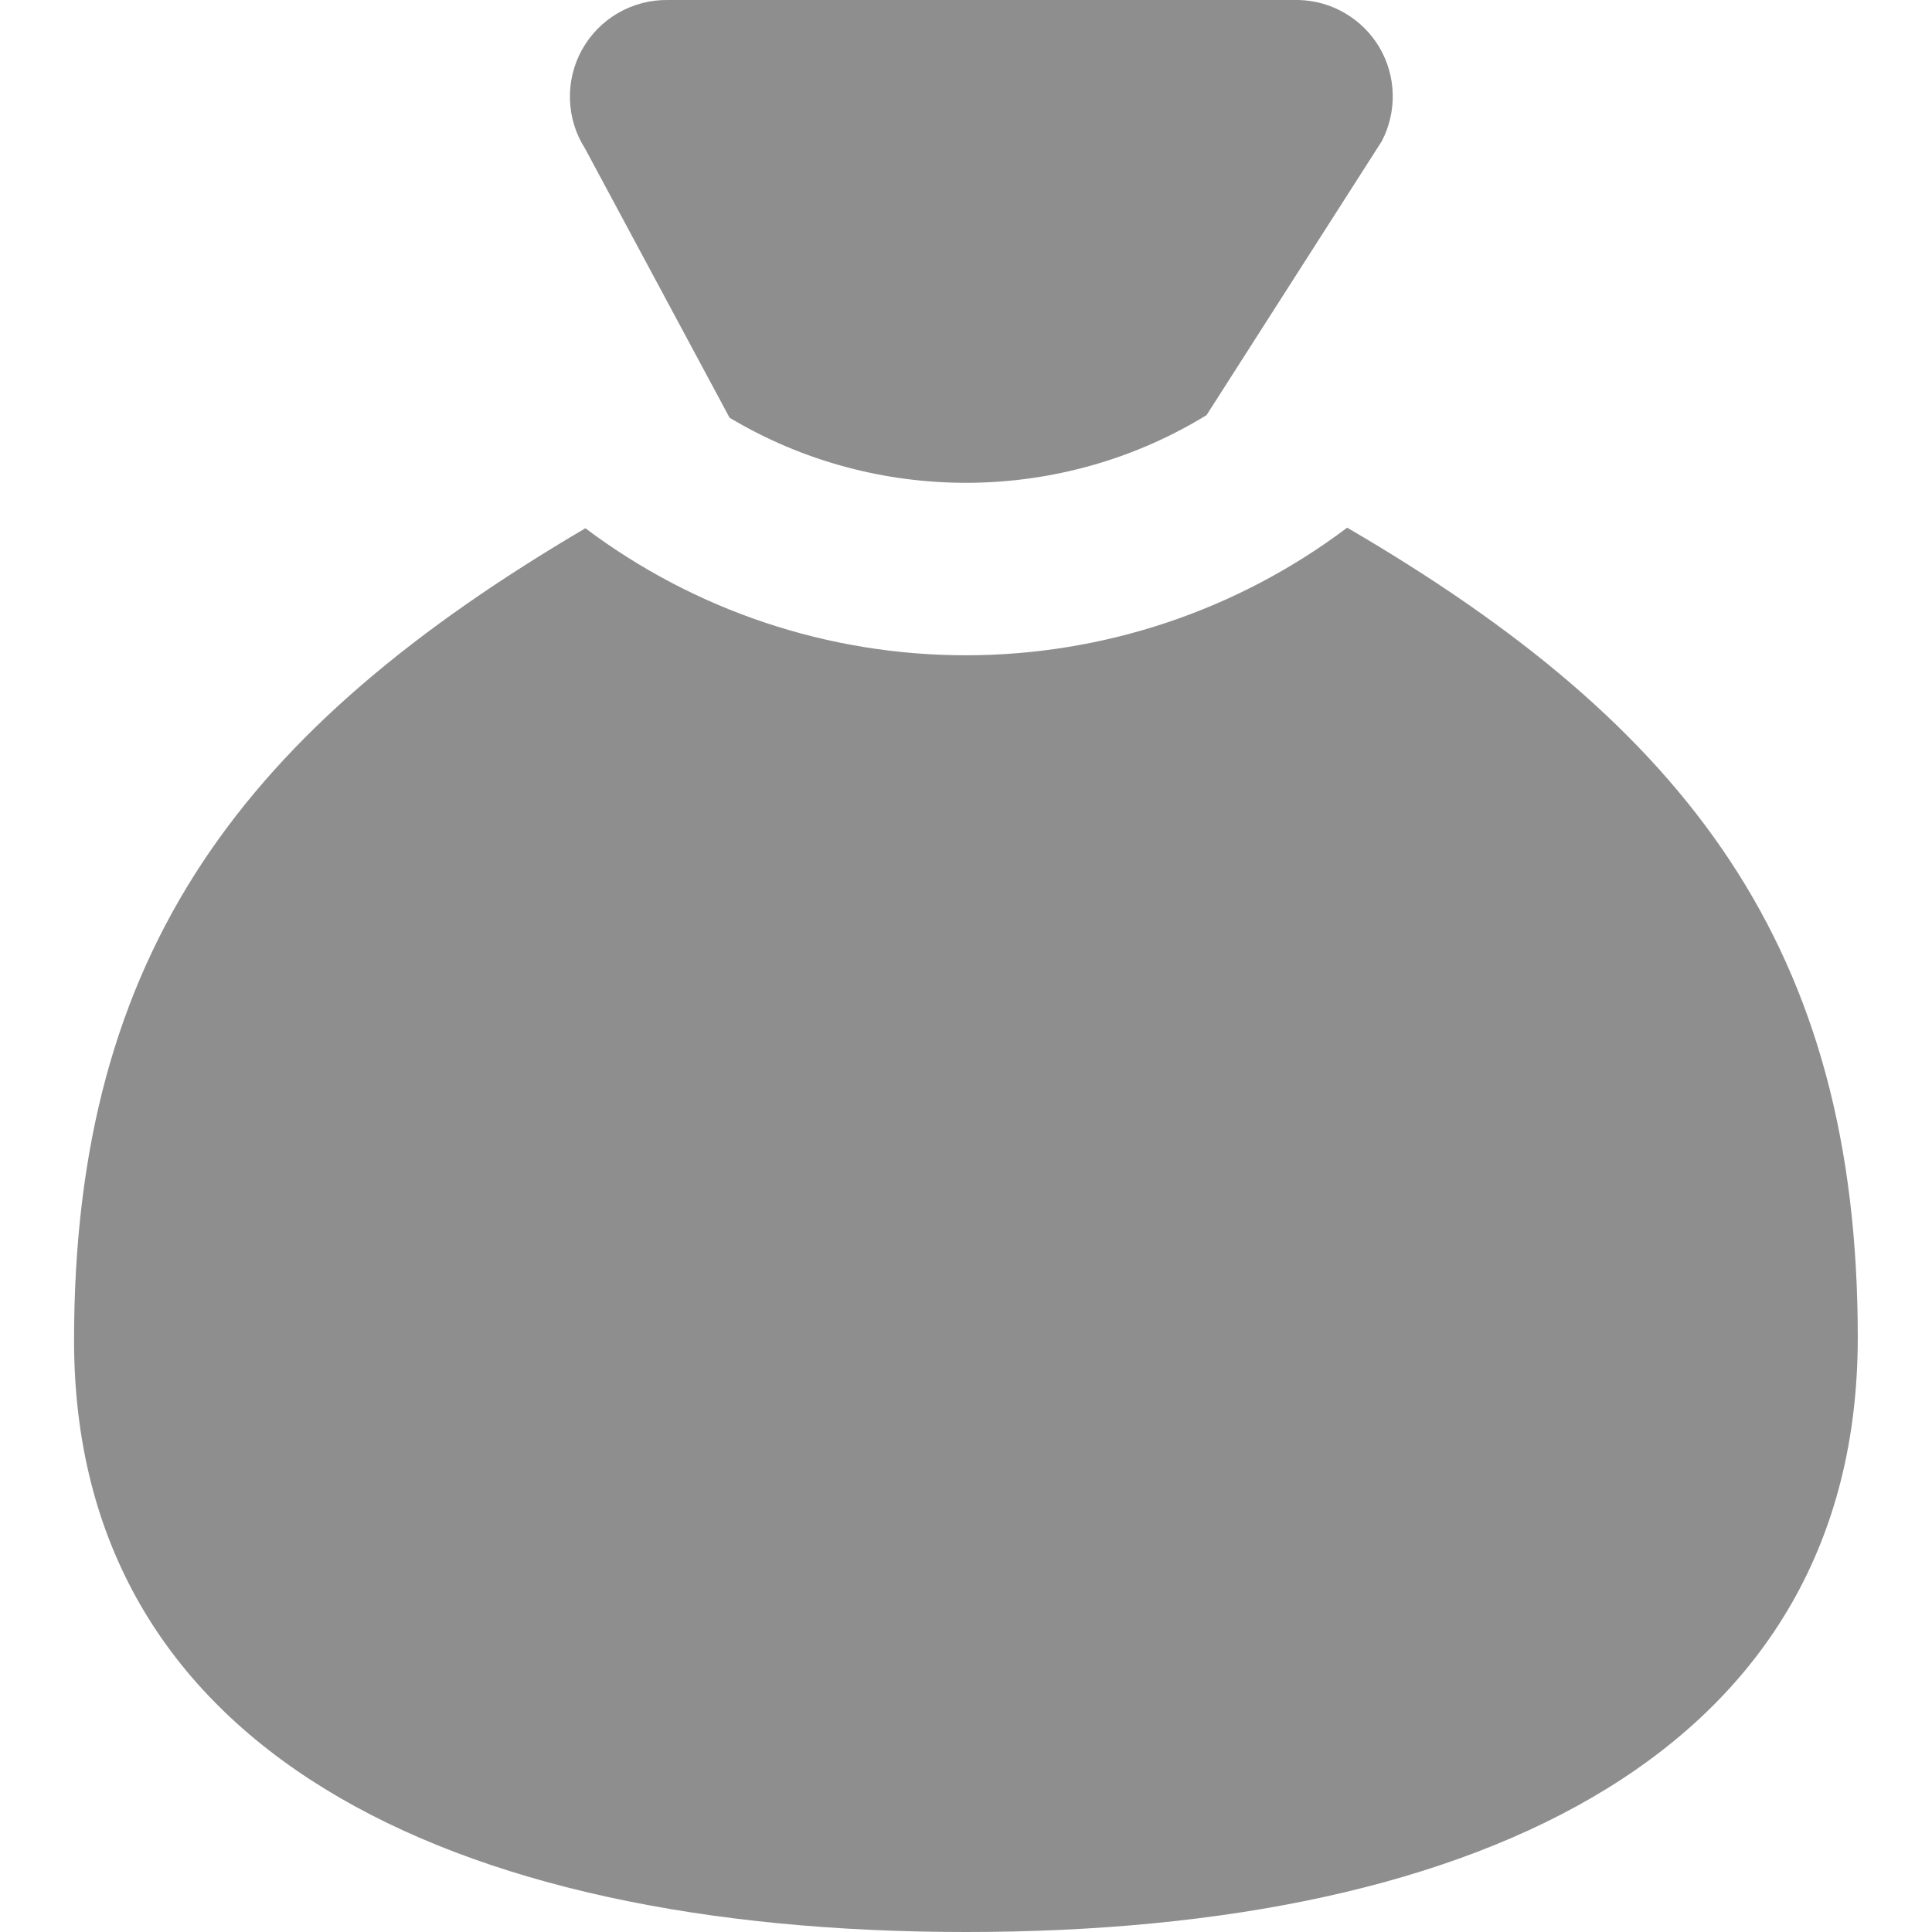
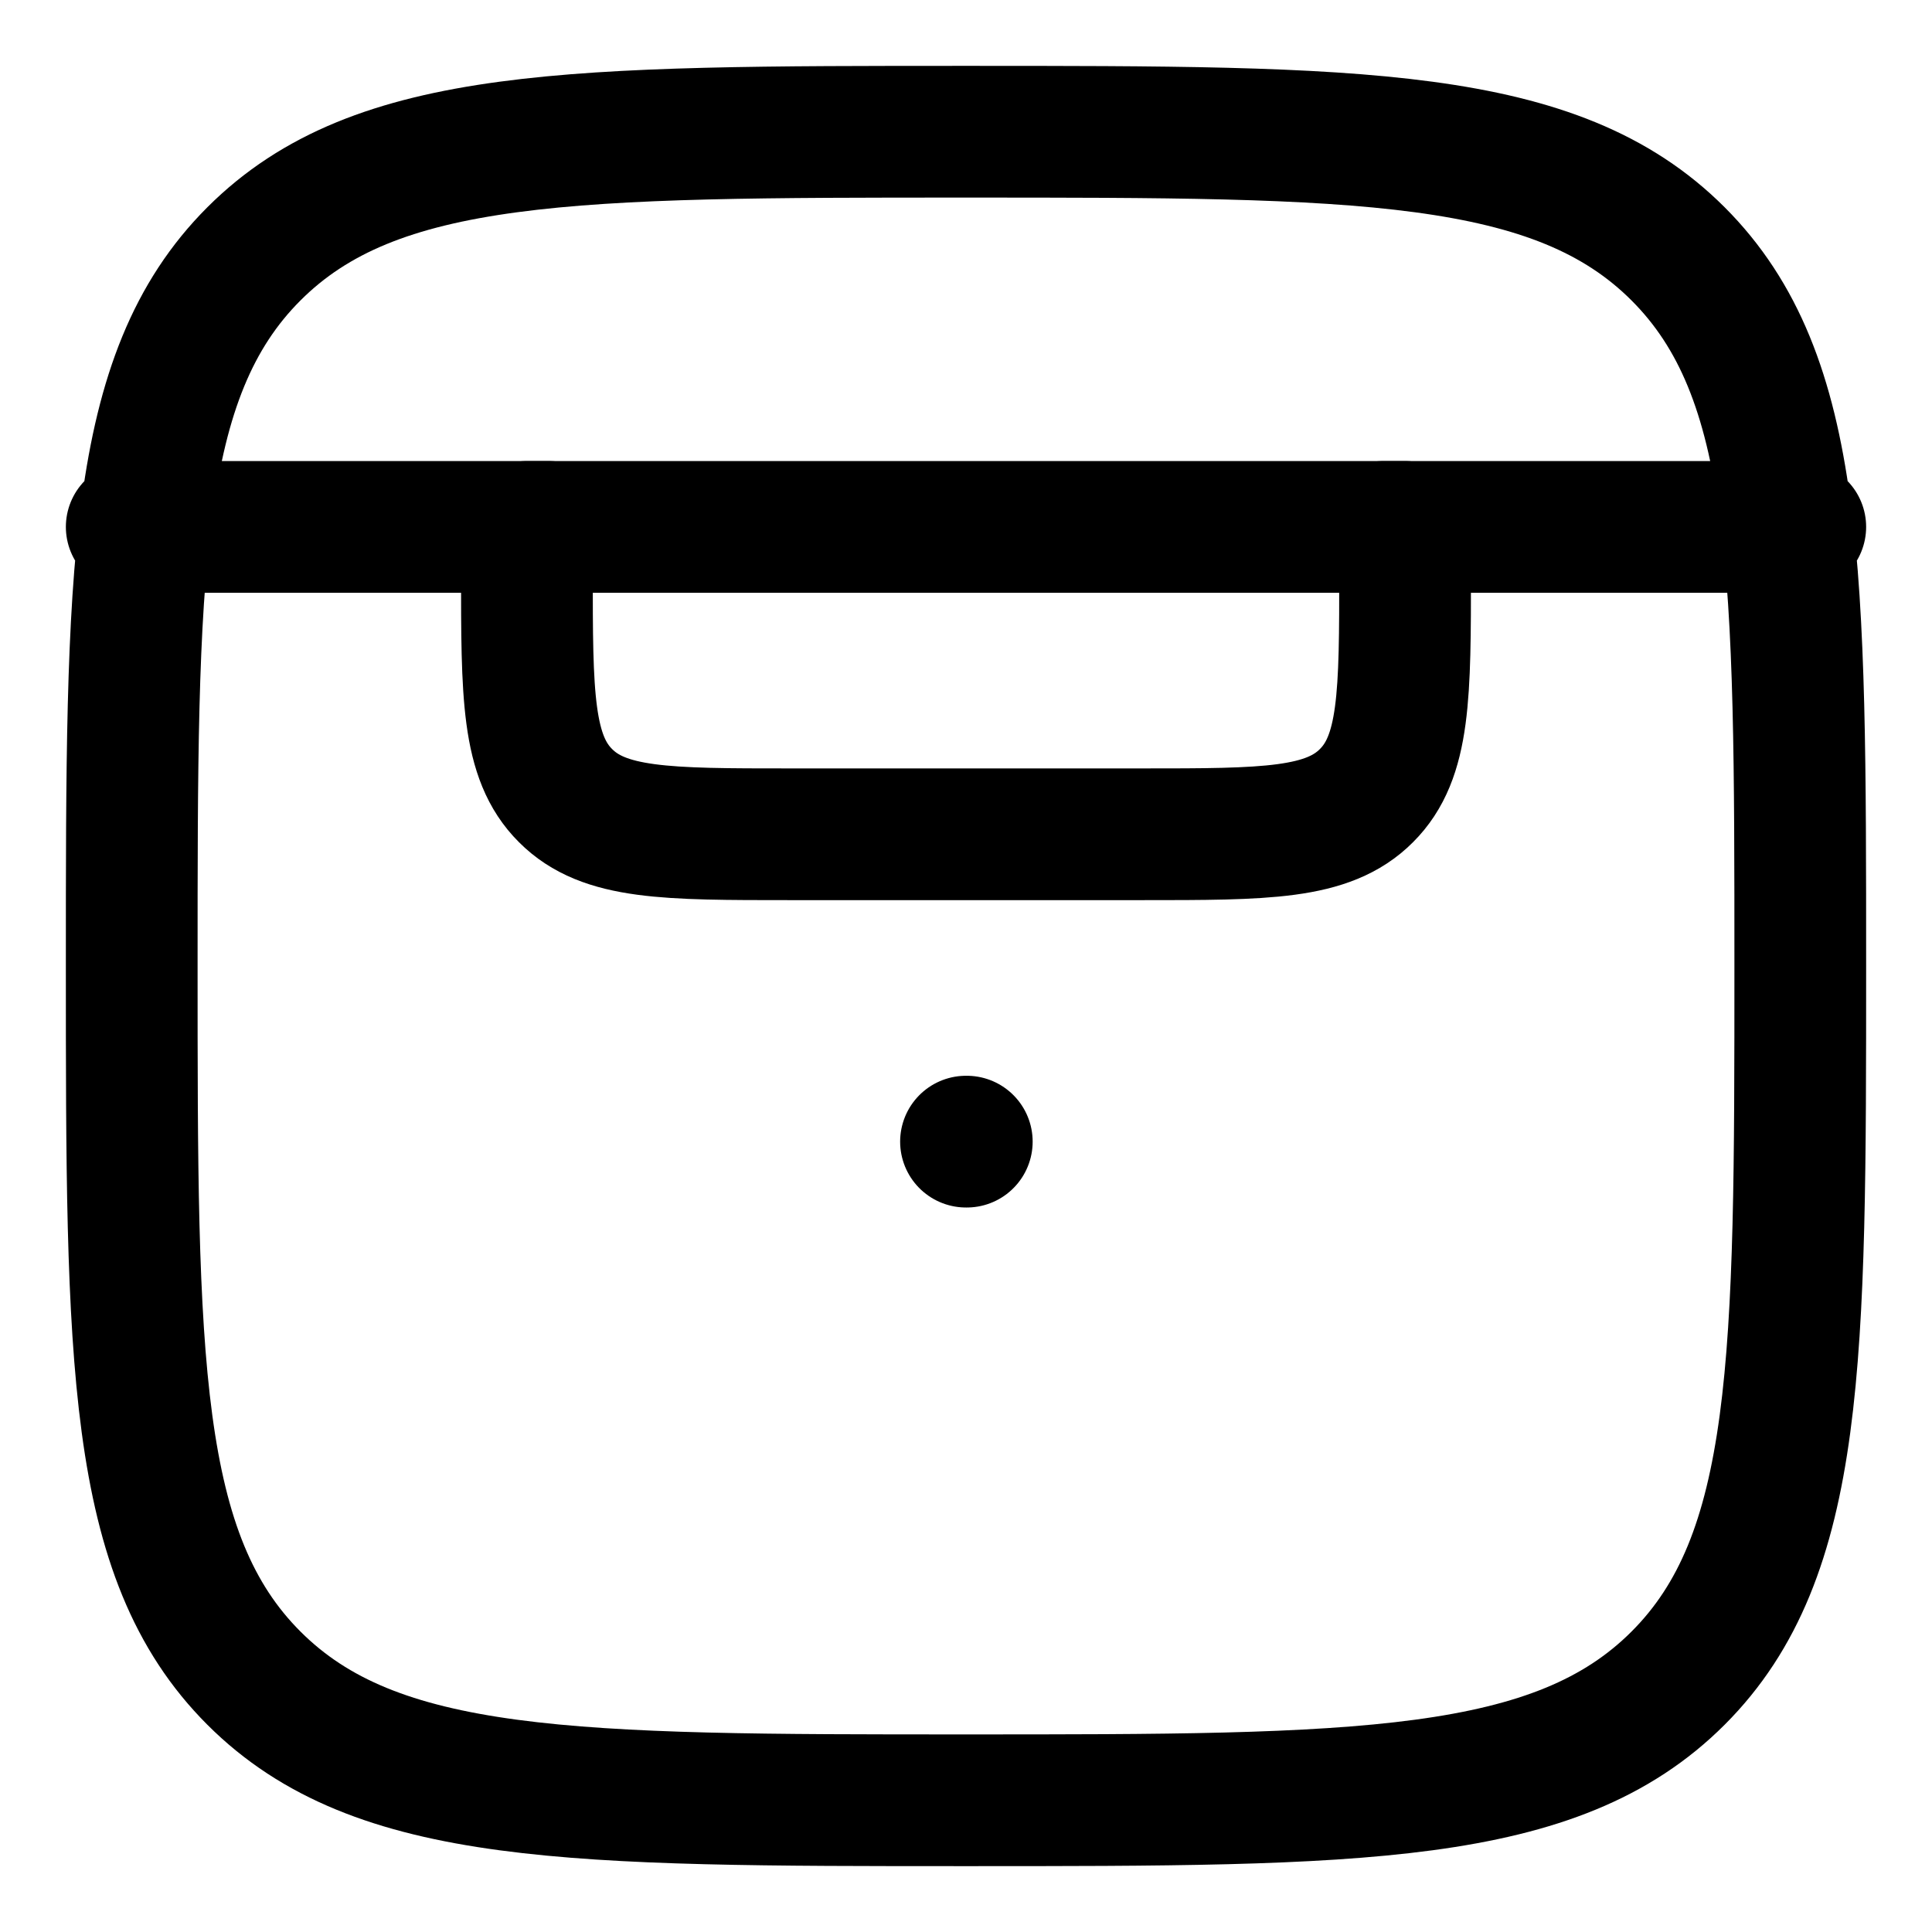
- <svg xmlns="http://www.w3.org/2000/svg" width="24" height="24" viewBox="0 0 24 24" fill="none">
-   <path fill-rule="evenodd" clip-rule="evenodd" d="M23.078 16.615C23.078 21.71 18.463 24 12 24C5.537 24 0.92 21.71 0.92 16.651C0.92 11.808 3.038 9.053 7.272 6.562C8.636 7.588 10.297 8.142 12.004 8.14C13.711 8.139 15.372 7.583 16.735 6.555C20.964 9.021 23.078 11.775 23.078 16.615ZM14.988 5.157L17.165 1.754C17.259 1.573 17.306 1.372 17.301 1.168C17.296 0.964 17.239 0.765 17.136 0.589C17.032 0.414 16.886 0.268 16.71 0.165C16.534 0.061 16.335 0.005 16.131 2.22621e-06H8.302C8.085 -0.004 7.871 0.051 7.682 0.159C7.494 0.267 7.338 0.424 7.232 0.614C7.126 0.803 7.074 1.018 7.08 1.235C7.086 1.452 7.151 1.663 7.268 1.846L9.063 5.189C10.882 6.278 13.178 6.267 14.988 5.157Z" fill="#8E8E8E" />
+ <svg xmlns="http://www.w3.org/2000/svg" width="22" height="22" viewBox="0 0 22 22" fill="none">
+   <path d="M1.5 6H6.25M20.5 6H15.75M1.5 11C1.5 6.522 1.5 4.282 2.891 2.891C4.282 1.5 6.521 1.5 11 1.5C15.478 1.5 17.718 1.5 19.109 2.891C20.5 4.282 20.5 6.521 20.5 11C20.5 15.478 20.5 17.718 19.109 19.109C17.718 20.5 15.479 20.5 11 20.5C6.522 20.5 4.282 20.5 2.891 19.109C1.5 17.718 1.5 15.479 1.5 11Z" stroke="black" stroke-width="1.5" stroke-linecap="round" stroke-linejoin="round" />
+   <path d="M11 13H11.009M6 6H16V6.5C16 7.914 16 8.621 15.56 9.06C15.121 9.5 14.414 9.5 13 9.5H9C7.586 9.5 6.879 9.5 6.44 9.06C6 8.622 6 7.915 6 6.5V6Z" stroke="black" stroke-width="1.5" stroke-linecap="round" stroke-linejoin="round" />
</svg>
